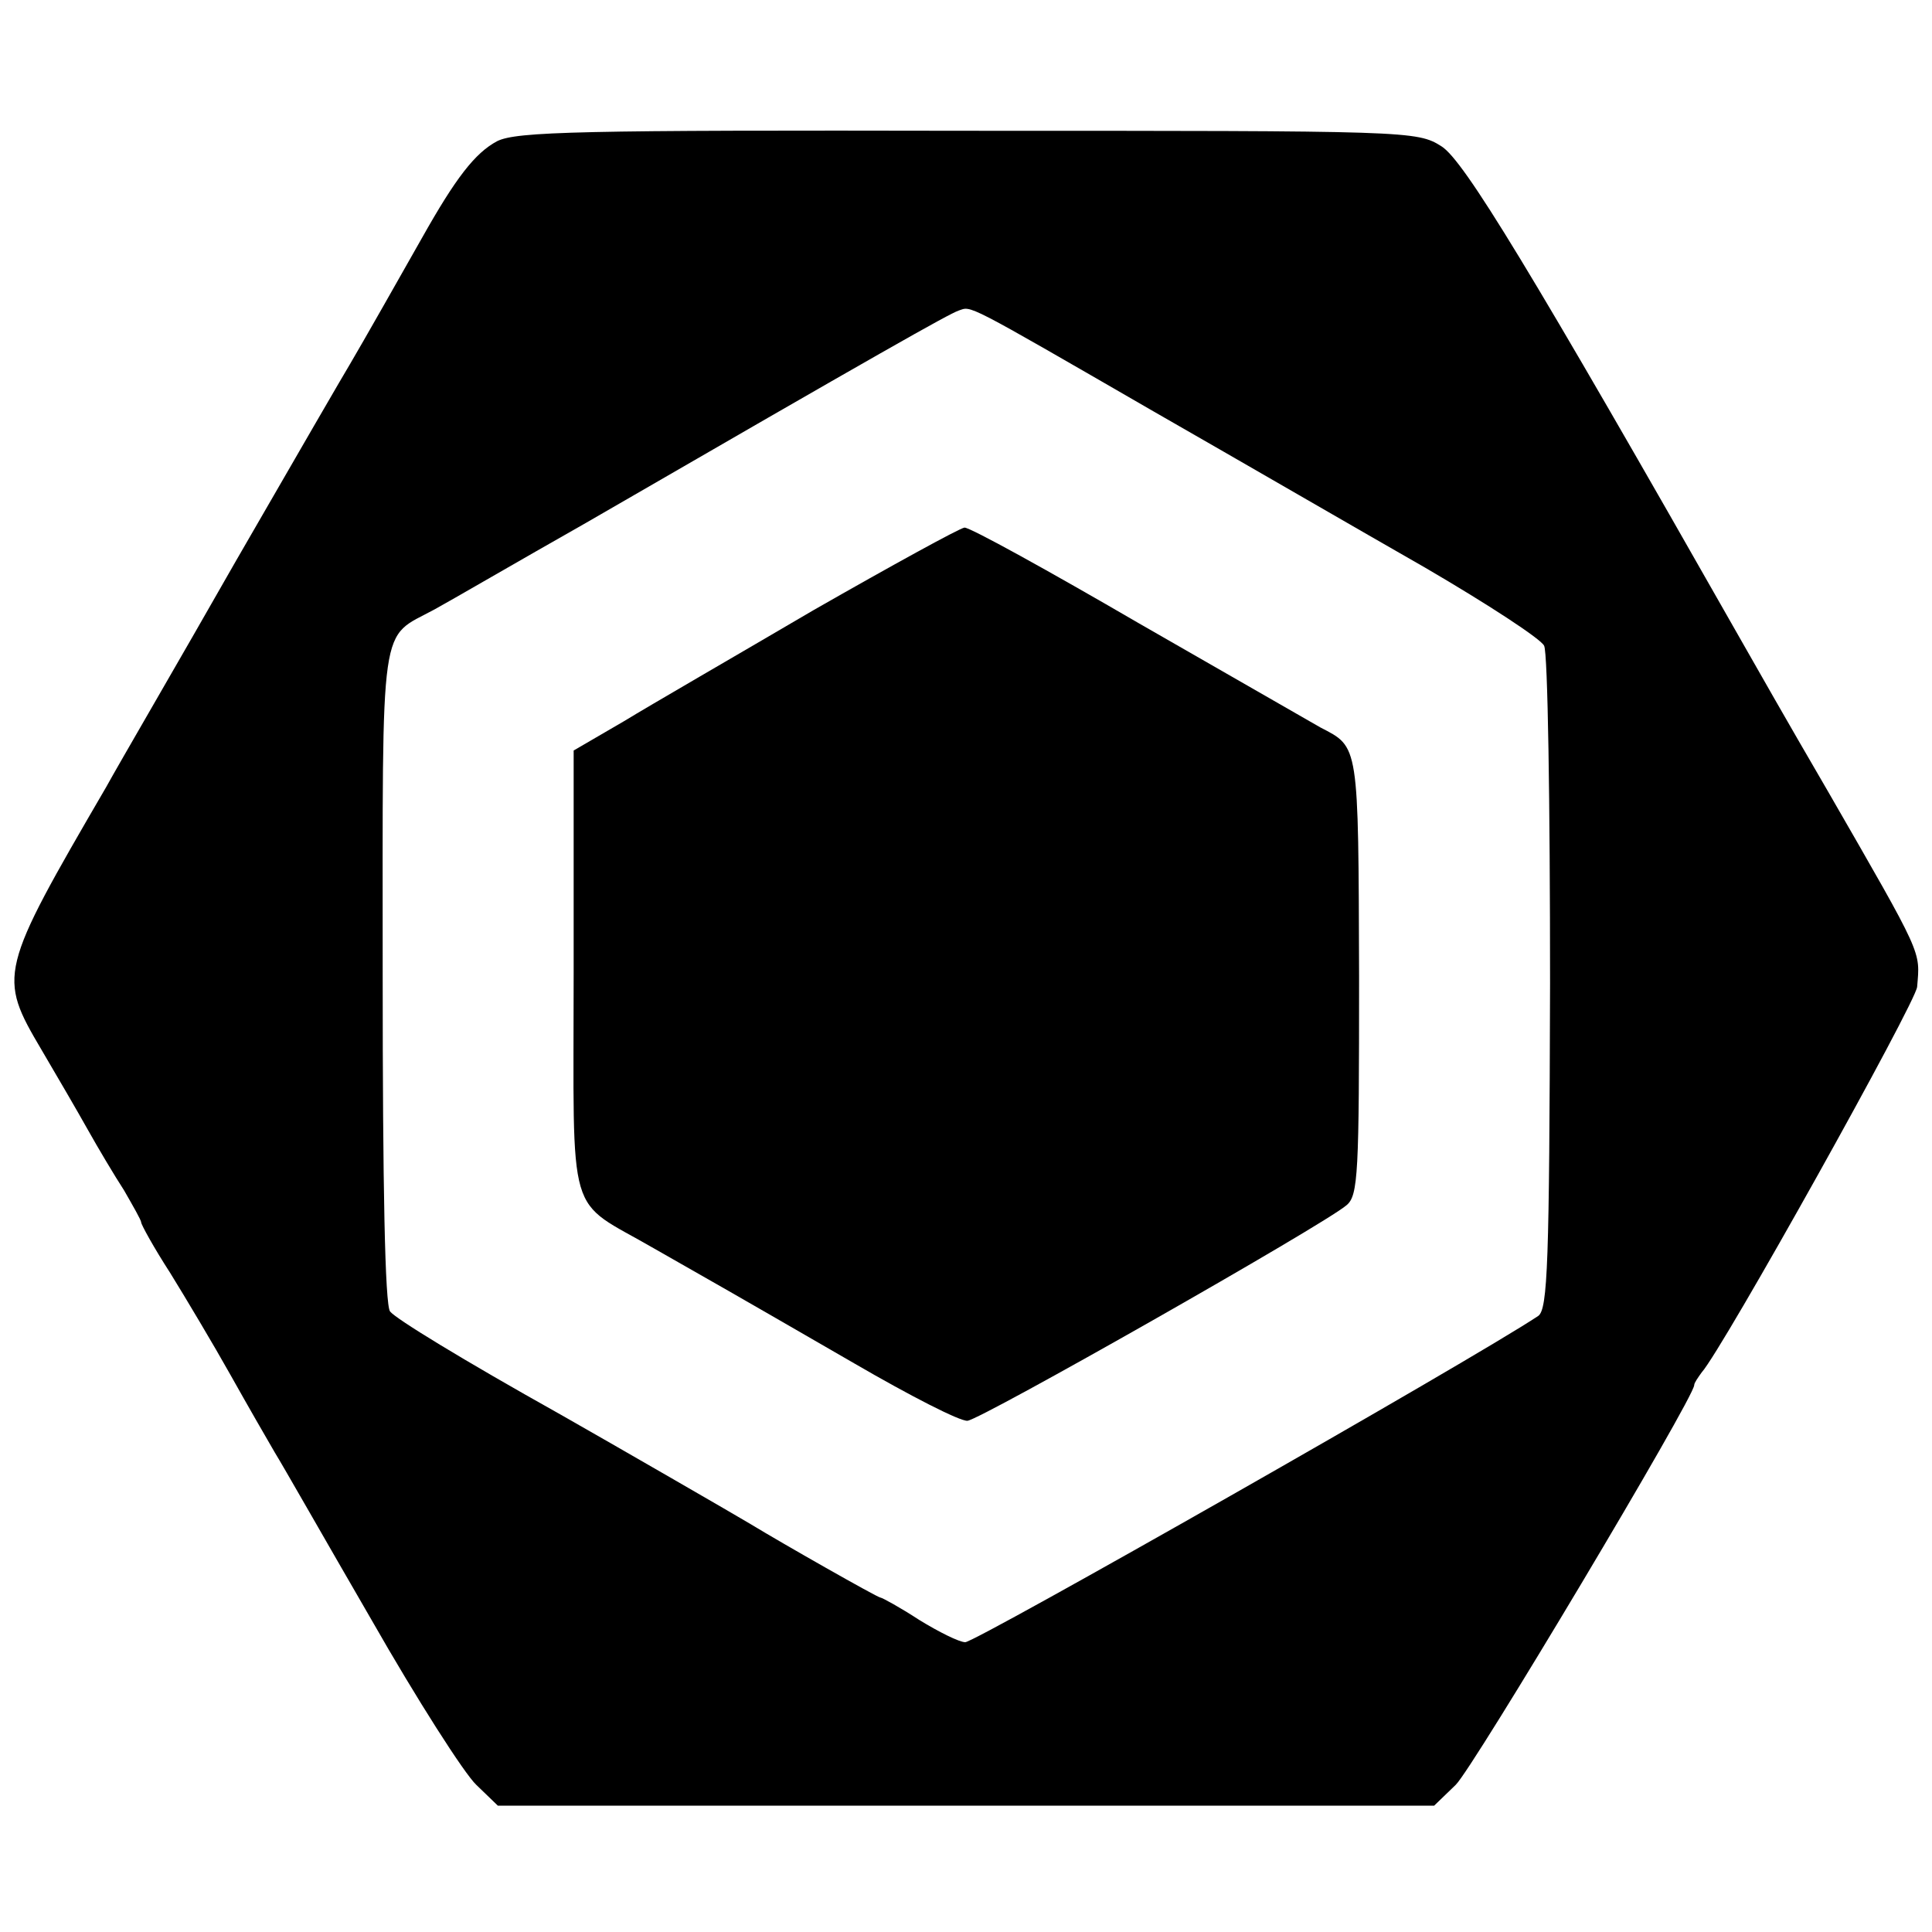
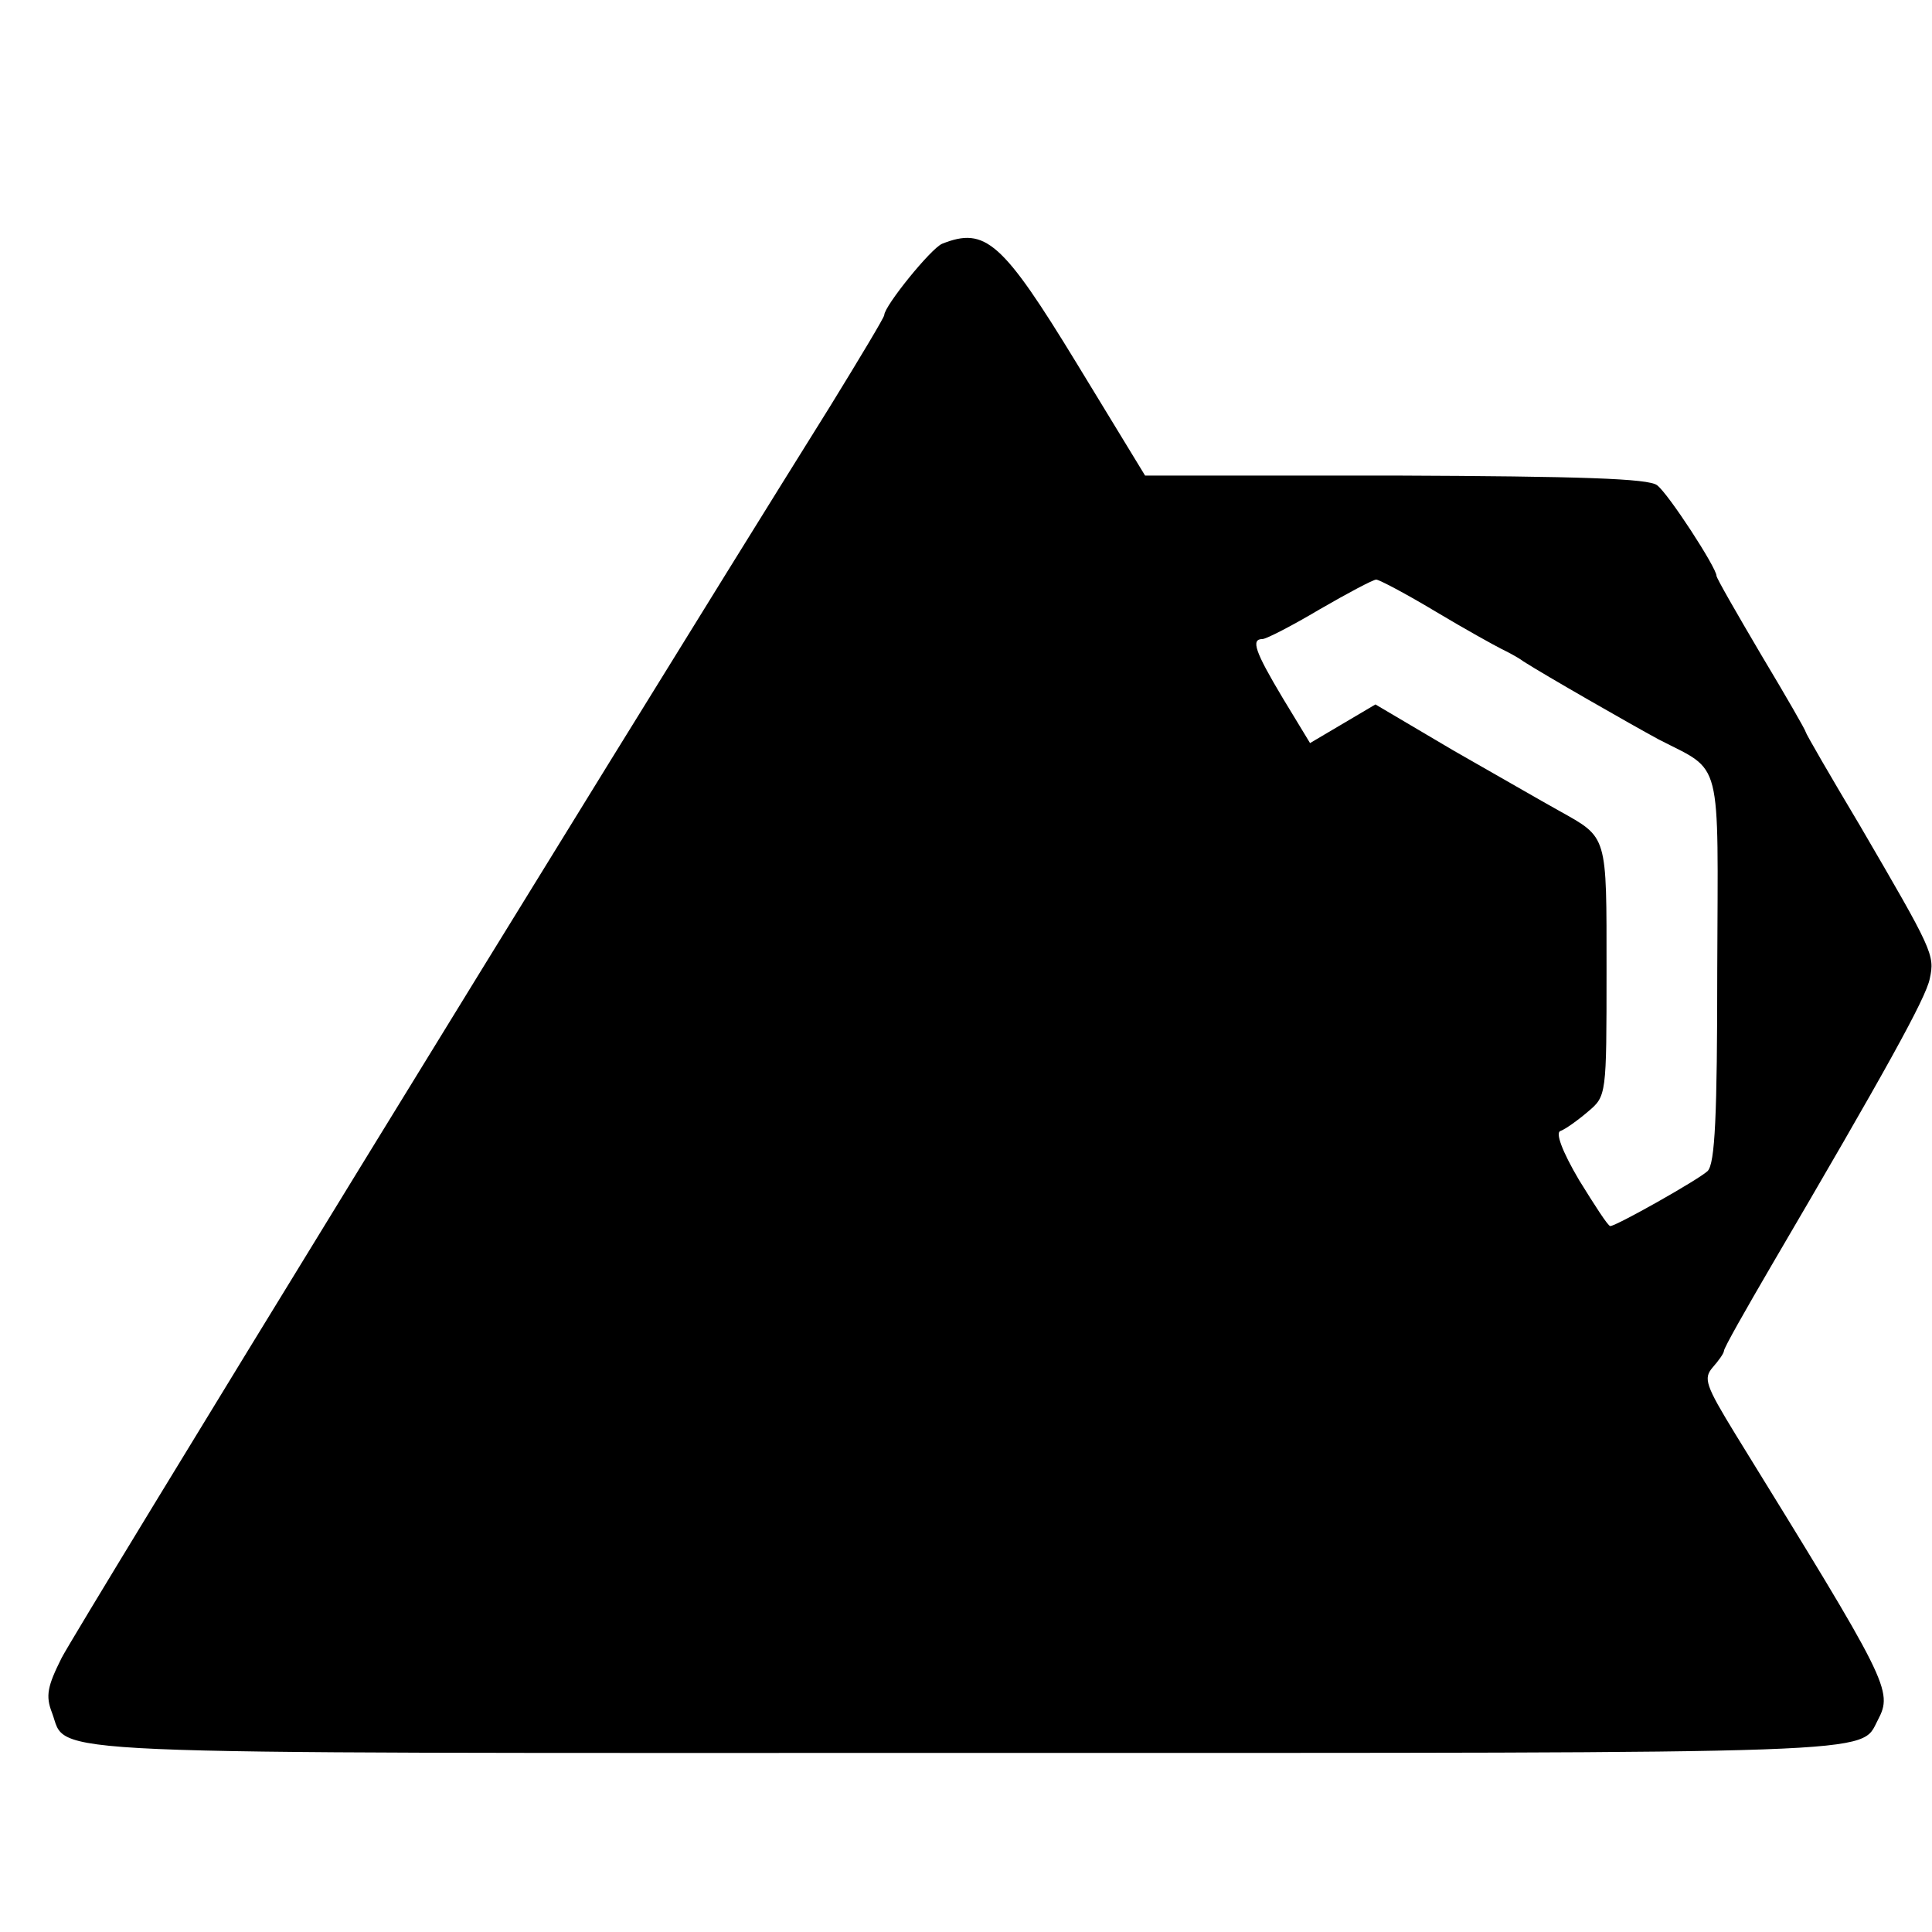
<svg xmlns="http://www.w3.org/2000/svg" version="1.0" width="260pt" height="260pt" viewBox="0 0 260 260" preserveAspectRatio="xMidYMid meet">
  <g transform="translate(0,260) scale(0.1,-0.1)" fill="#000000" stroke="none">
-     <path d="M669 2410 c-30 -16 -56 -50 -101 -130 -26 -46 -81 -143 -97 -170 -5 -8 -74 -127 -153 -264 -78 -137 -158 -274 -175 -305 -145 -249 -146 -254 -87 -354 20 -34 48 -82 62 -107 14 -25 36 -62 49 -82 12 -21 23 -40 23 -43 0 -3 17 -34 39 -68 21 -34 58 -96 81 -137 23 -41 50 -88 60 -105 10 -16 68 -118 130 -225 61 -107 125 -207 141 -222 l29 -28 630 0 630 0 29 28 c23 22 321 521 321 538 0 3 5 10 10 17 28 31 289 499 290 519 4 49 9 39 -120 263 -60 103 -95 165 -115 200 -287 505 -375 649 -405 668 -33 21 -43 21 -637 21 -523 1 -608 -1 -634 -14z m884 -364 c117 -67 281 -162 365 -210 84 -49 156 -96 160 -105 5 -9 8 -213 8 -454 -1 -376 -3 -439 -16 -448 -92 -61 -757 -439 -771 -439 -8 0 -36 14 -62 30 -26 17 -50 30 -52 30 -4 0 -134 74 -175 99 -13 8 -188 109 -255 147 -134 75 -222 129 -230 139 -7 8 -10 170 -10 453 0 489 -5 451 70 492 22 12 113 65 203 116 401 232 488 281 502 286 18 6 5 13 263 -136z" />
-     <path d="M1095 1779 c-104 -61 -220 -128 -256 -150 l-67 -39 0 -299 c0 -342 -11 -302 108 -371 86 -49 90 -51 270 -155 74 -43 142 -78 152 -77 17 1 480 264 510 290 16 13 17 43 17 308 -1 315 0 308 -52 335 -12 7 -122 70 -244 140 -122 71 -227 129 -235 129 -7 -1 -98 -51 -203 -111z" />
+     <path d="M1268 2272 c-15 -6 -78 -84 -78 -96 0 -3 -33 -58 -73 -123 -329 -527 -1011 -1640 -1034 -1684 -19 -38 -22 -51 -13 -74 22 -58 -51 -54 1230 -54 1249 0 1203 -2 1227 44 21 40 15 50 -191 384 -41 67 -44 76 -31 91 8 9 15 19 15 22 0 4 29 55 64 115 153 261 208 360 213 386 7 32 4 38 -94 206 -40 67 -73 124 -73 126 0 2 -27 49 -60 104 -33 56 -60 103 -60 106 0 11 -65 111 -80 122 -11 9 -103 12 -352 13 l-337 0 -92 151 c-100 164 -123 184 -181 161z m664 -495 c40 -24 80 -46 88 -50 8 -4 22 -11 30 -17 28 -18 145 -85 182 -105 87 -45 80 -19 79 -310 0 -197 -3 -261 -13 -271 -13 -12 -123 -74 -131 -74 -3 0 -21 28 -42 62 -23 39 -32 64 -25 66 6 2 23 14 37 26 25 21 25 22 25 190 0 184 2 178 -64 215 -20 11 -84 48 -142 81 l-105 62 -44 -26 -44 -26 -37 61 c-37 62 -43 79 -27 79 5 0 40 18 77 40 38 22 72 40 76 40 4 0 40 -19 80 -43z" />
  </g>
</svg>
